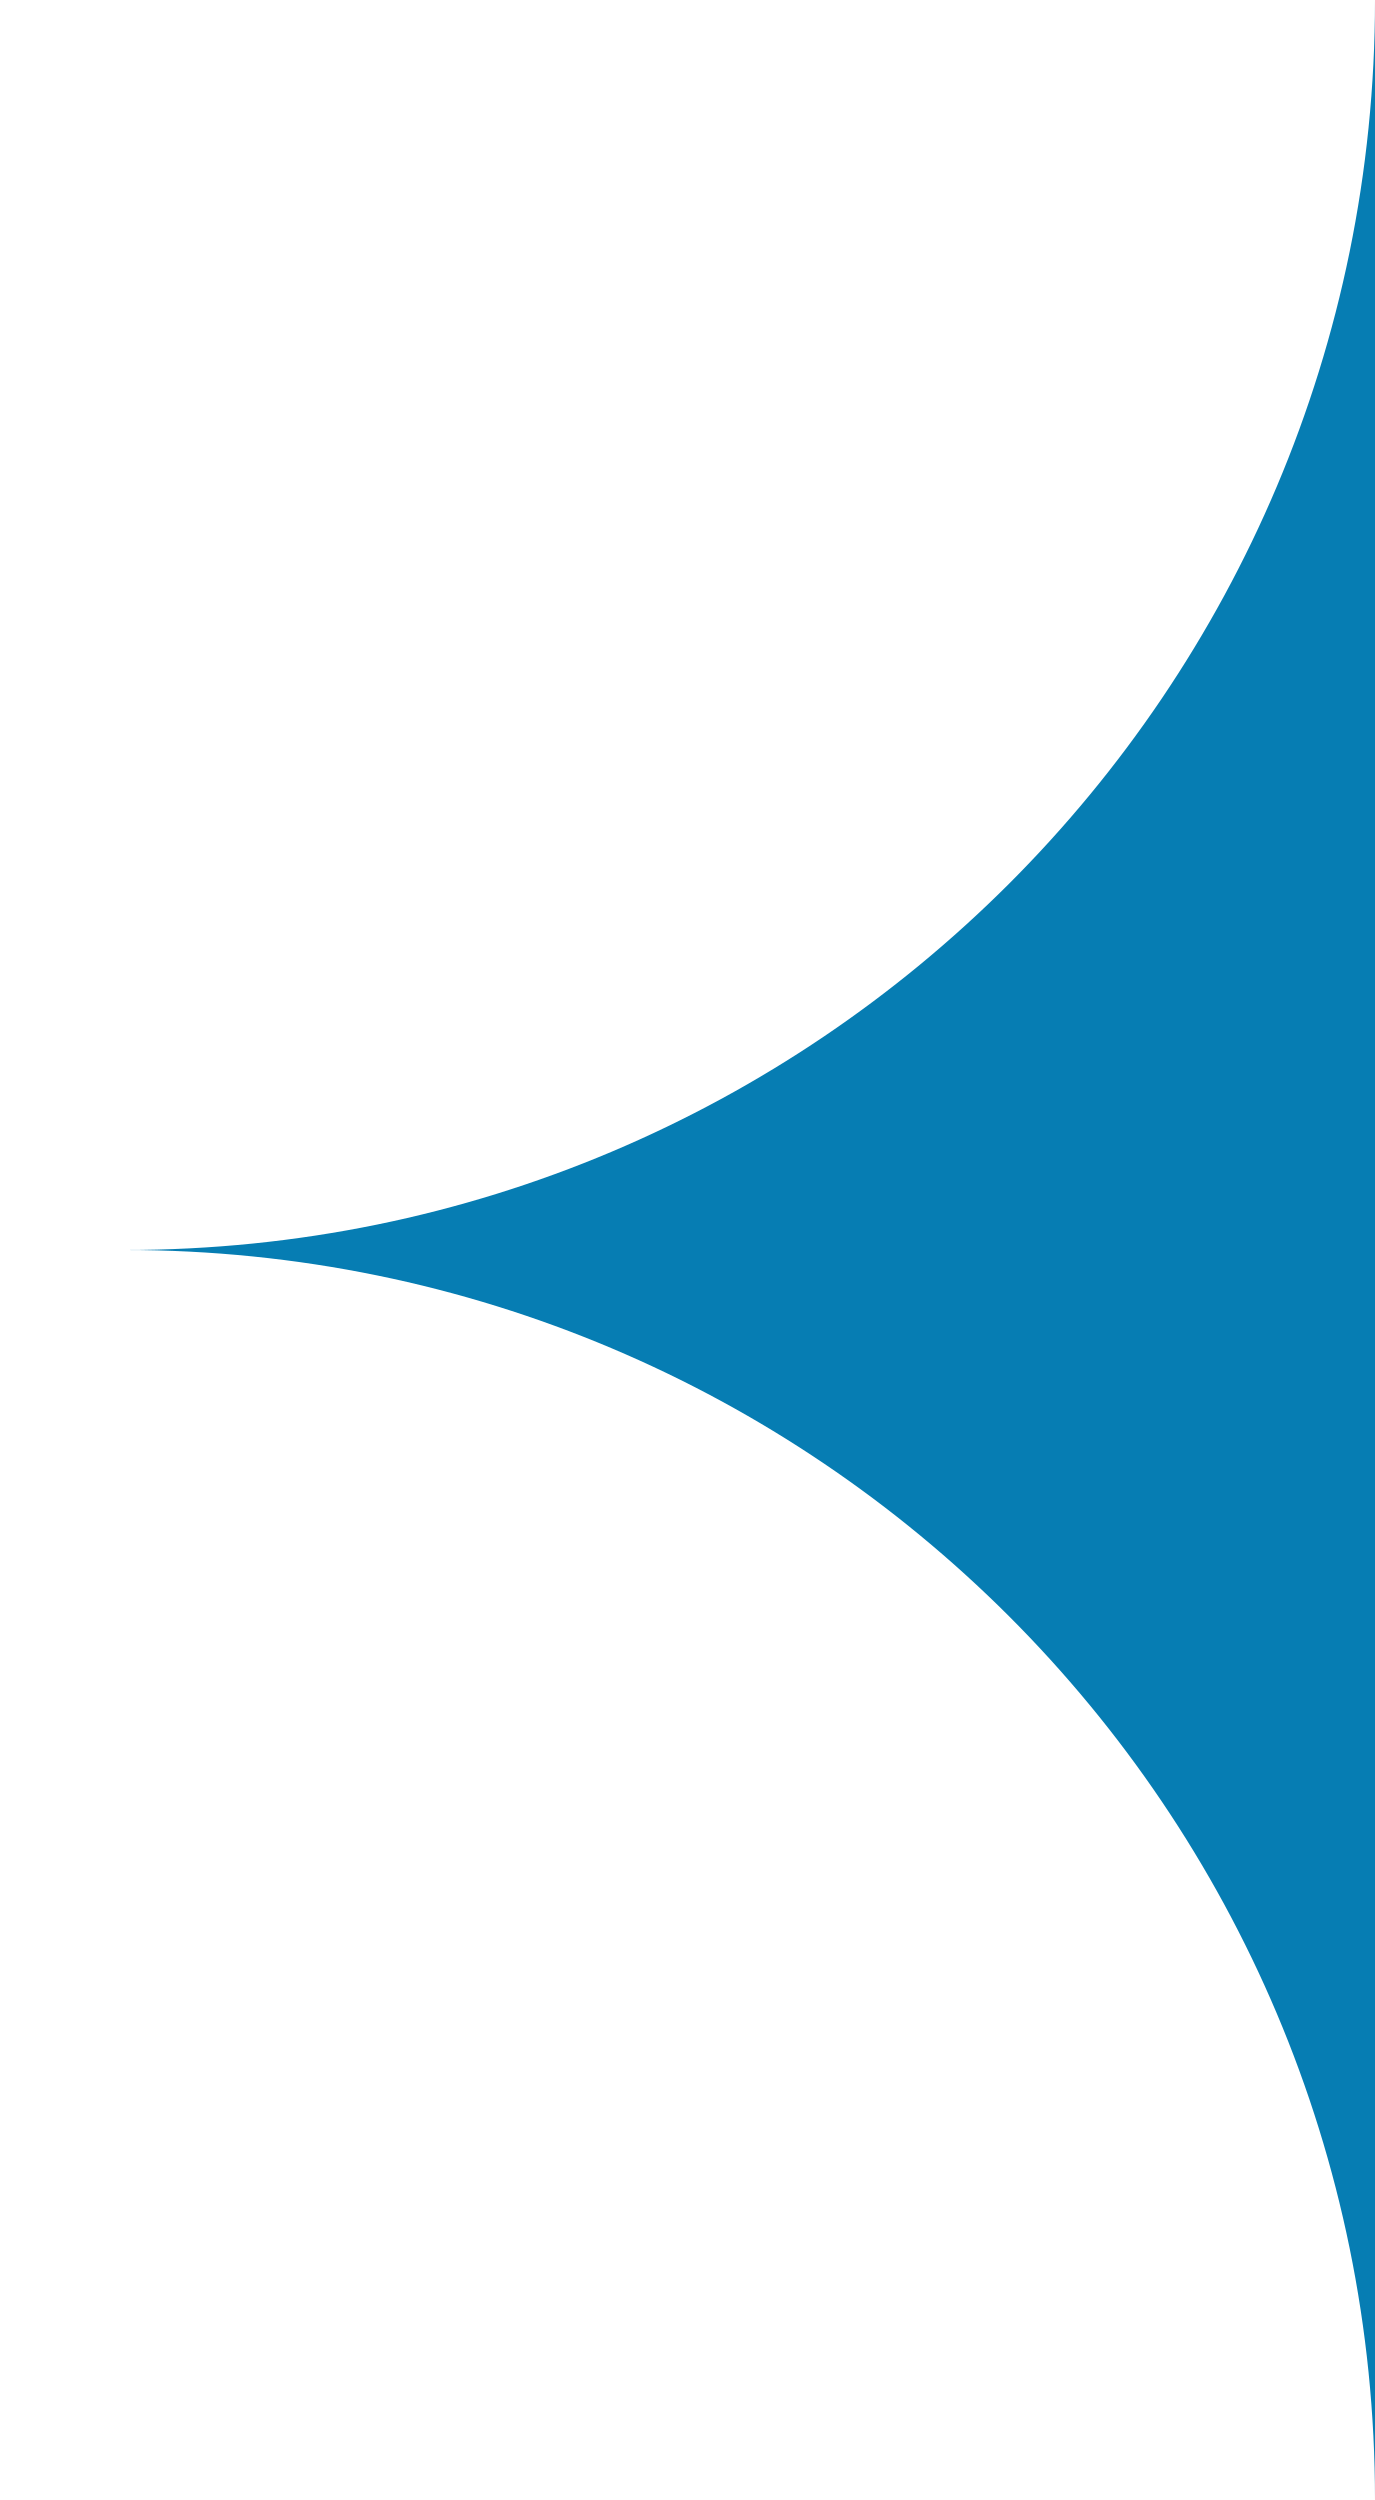
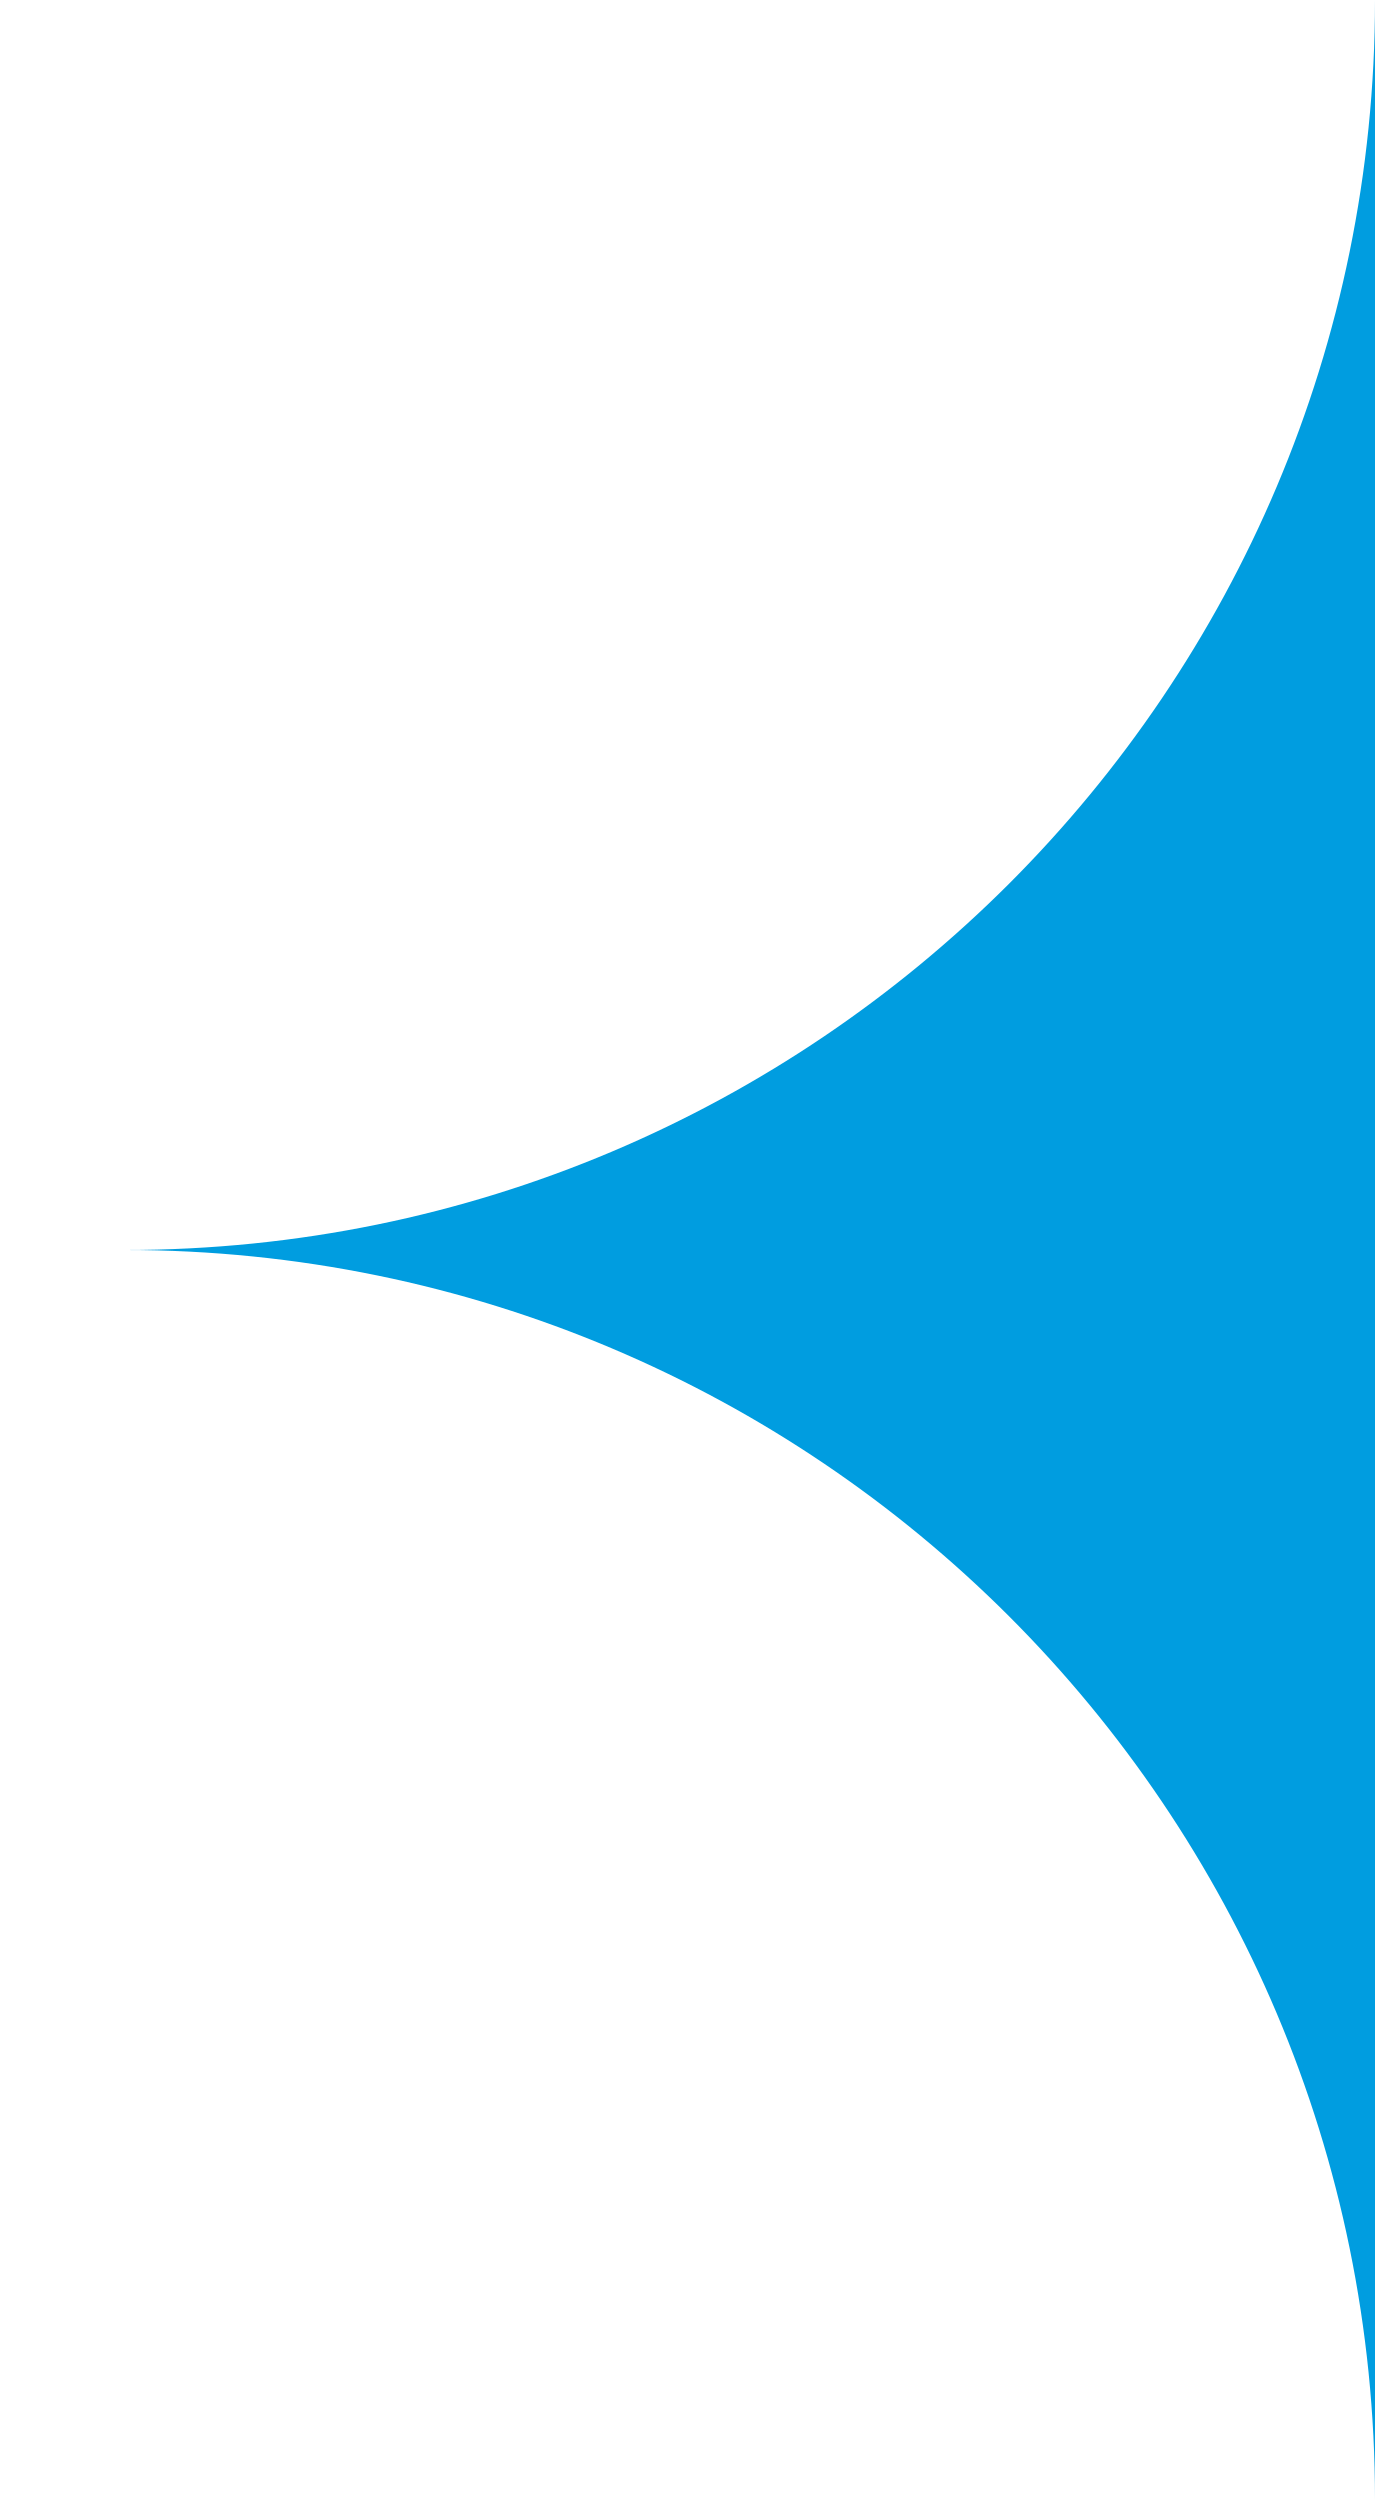
<svg xmlns="http://www.w3.org/2000/svg" width="22px" height="40px" viewBox="0 0 22 40" version="1.1">
  <defs />
  <g id="Page-1" stroke="none" stroke-width="1" fill="none" fill-rule="evenodd">
-     <g id="corner-right-middle" fill="#067DB3">
+     <g id="corner-right-middle" fill="#009de0">
      <path d="M6,0 L-5,0 L-5,40 L6,40 L-5,40 C-5,28.954 3.954,20 15,20 L16,20 L15,20 C3.954,20 -5,11.046 -5,0 L6,0 Z" id="Rectangle-4" transform="translate(8.5, 20) scale(-1, 1) translate(-8.5, -20) " />
    </g>
  </g>
</svg>
